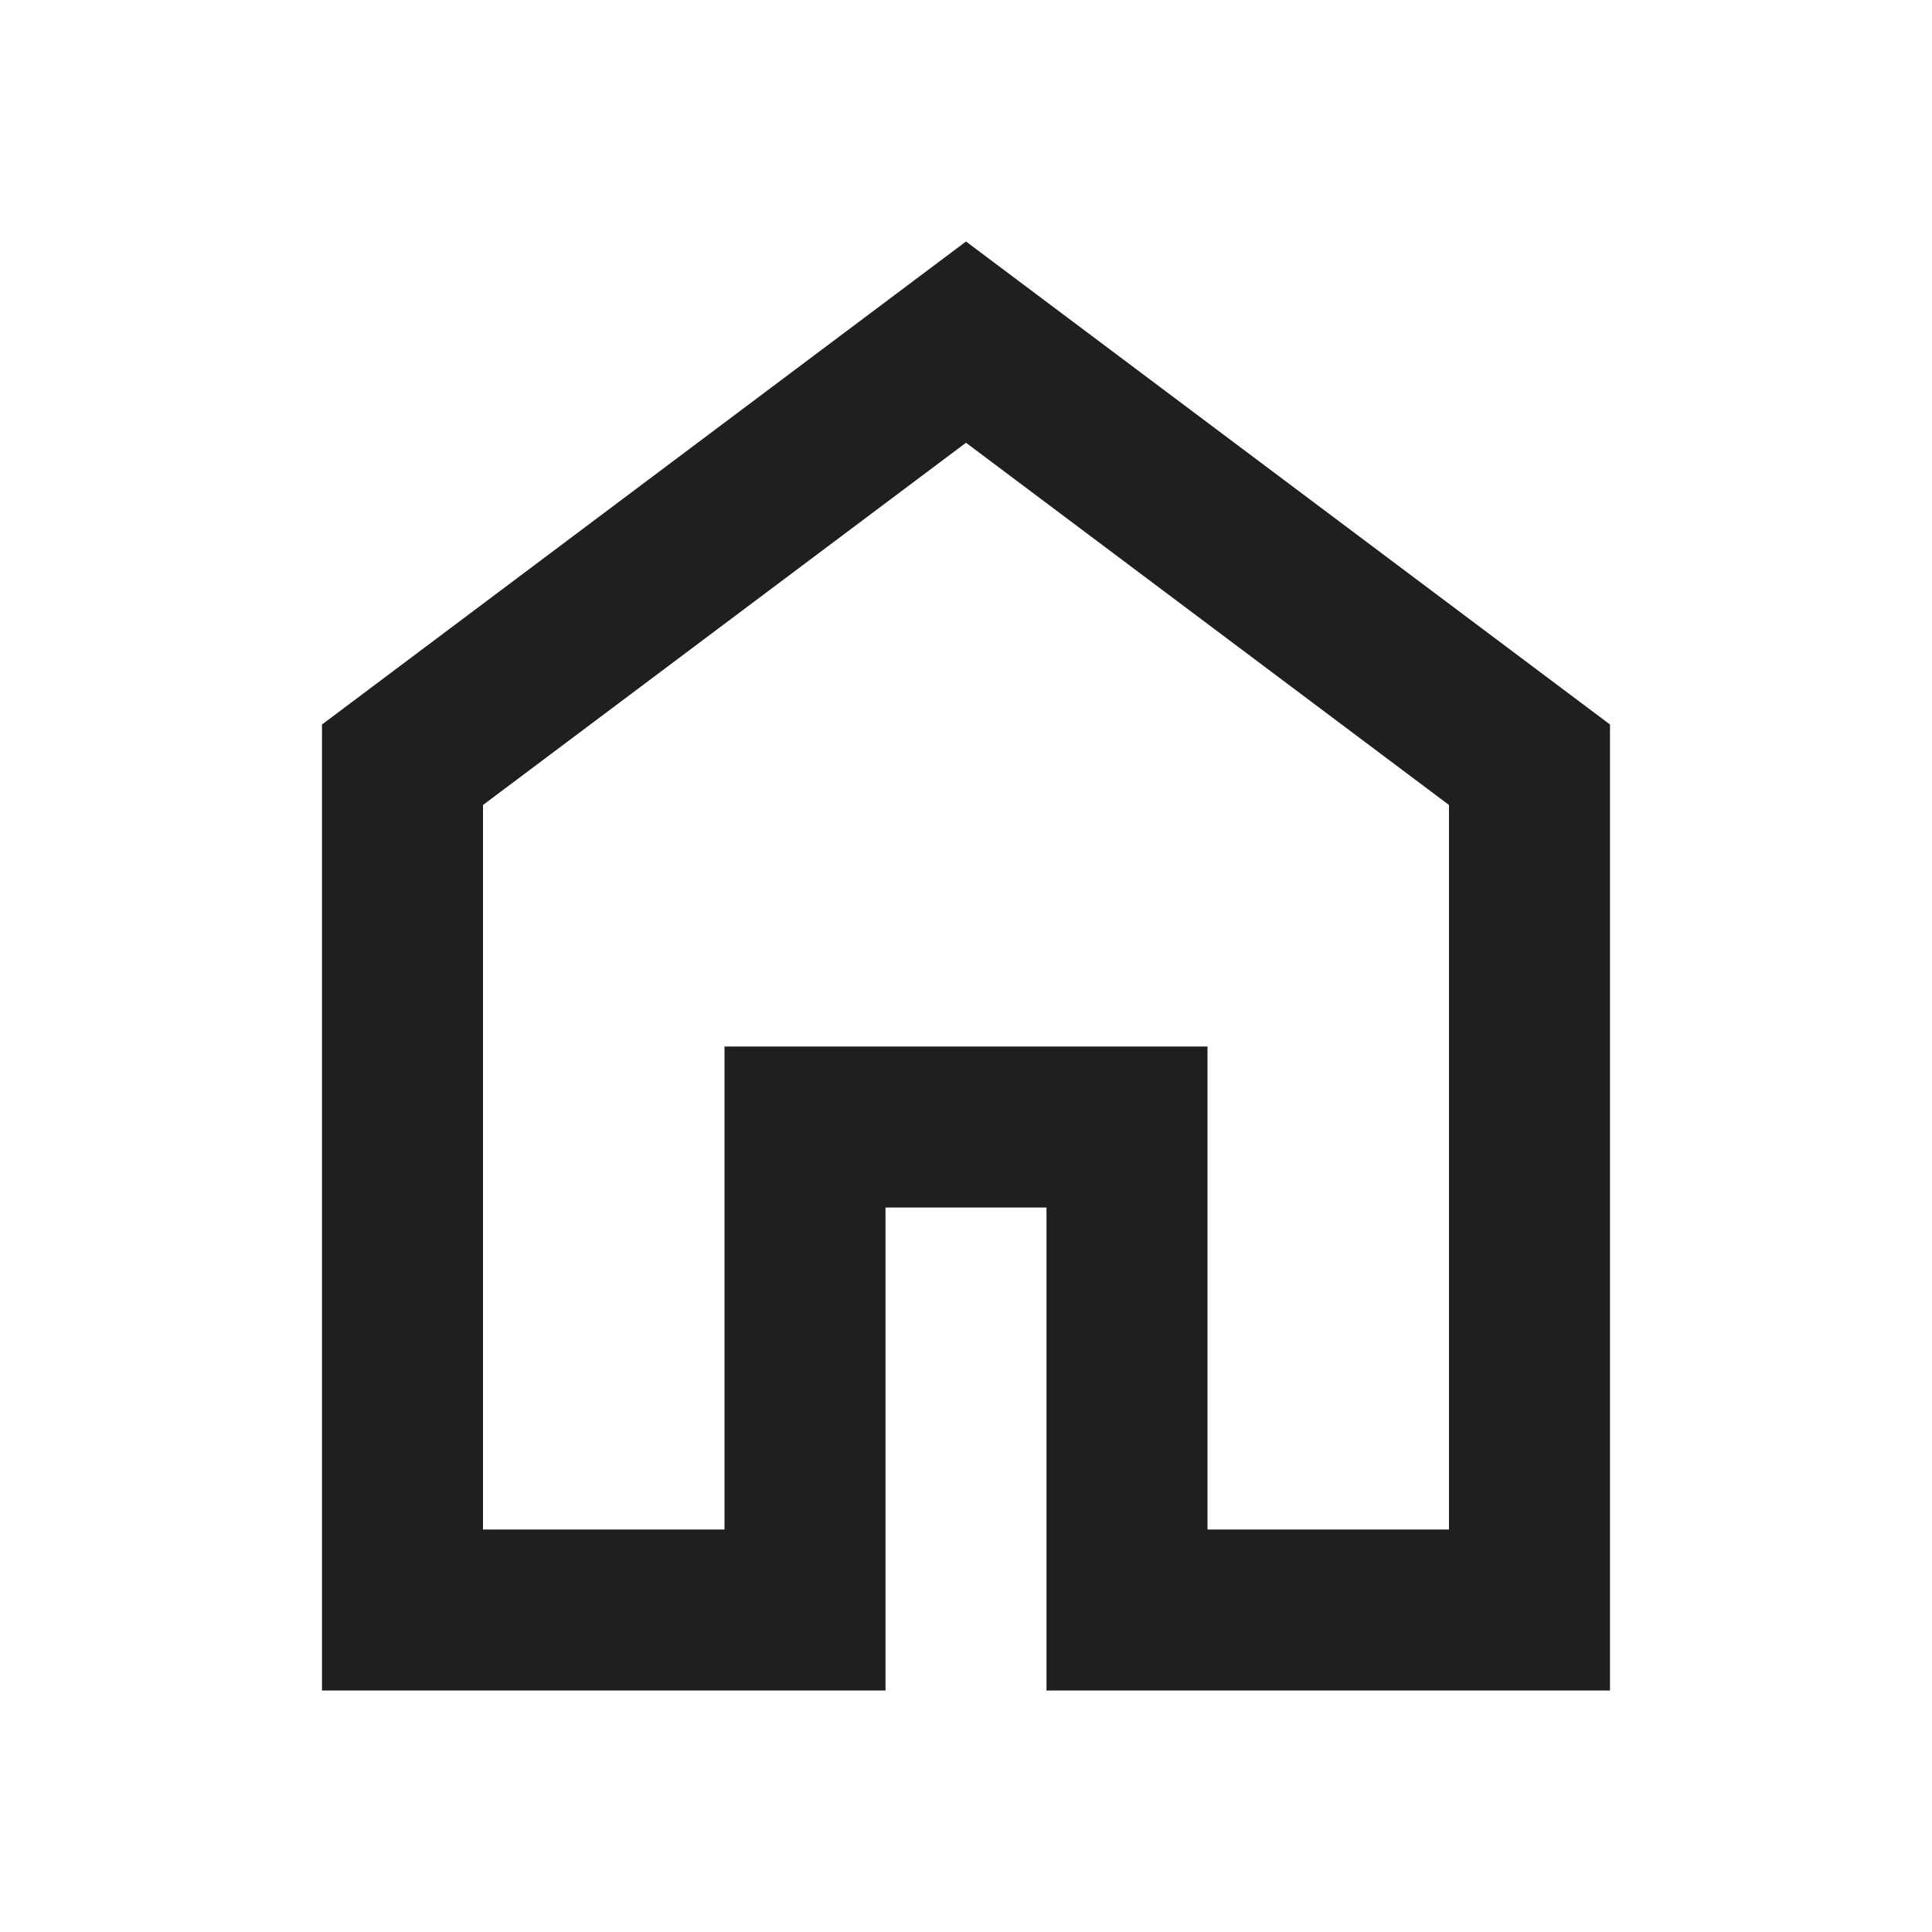
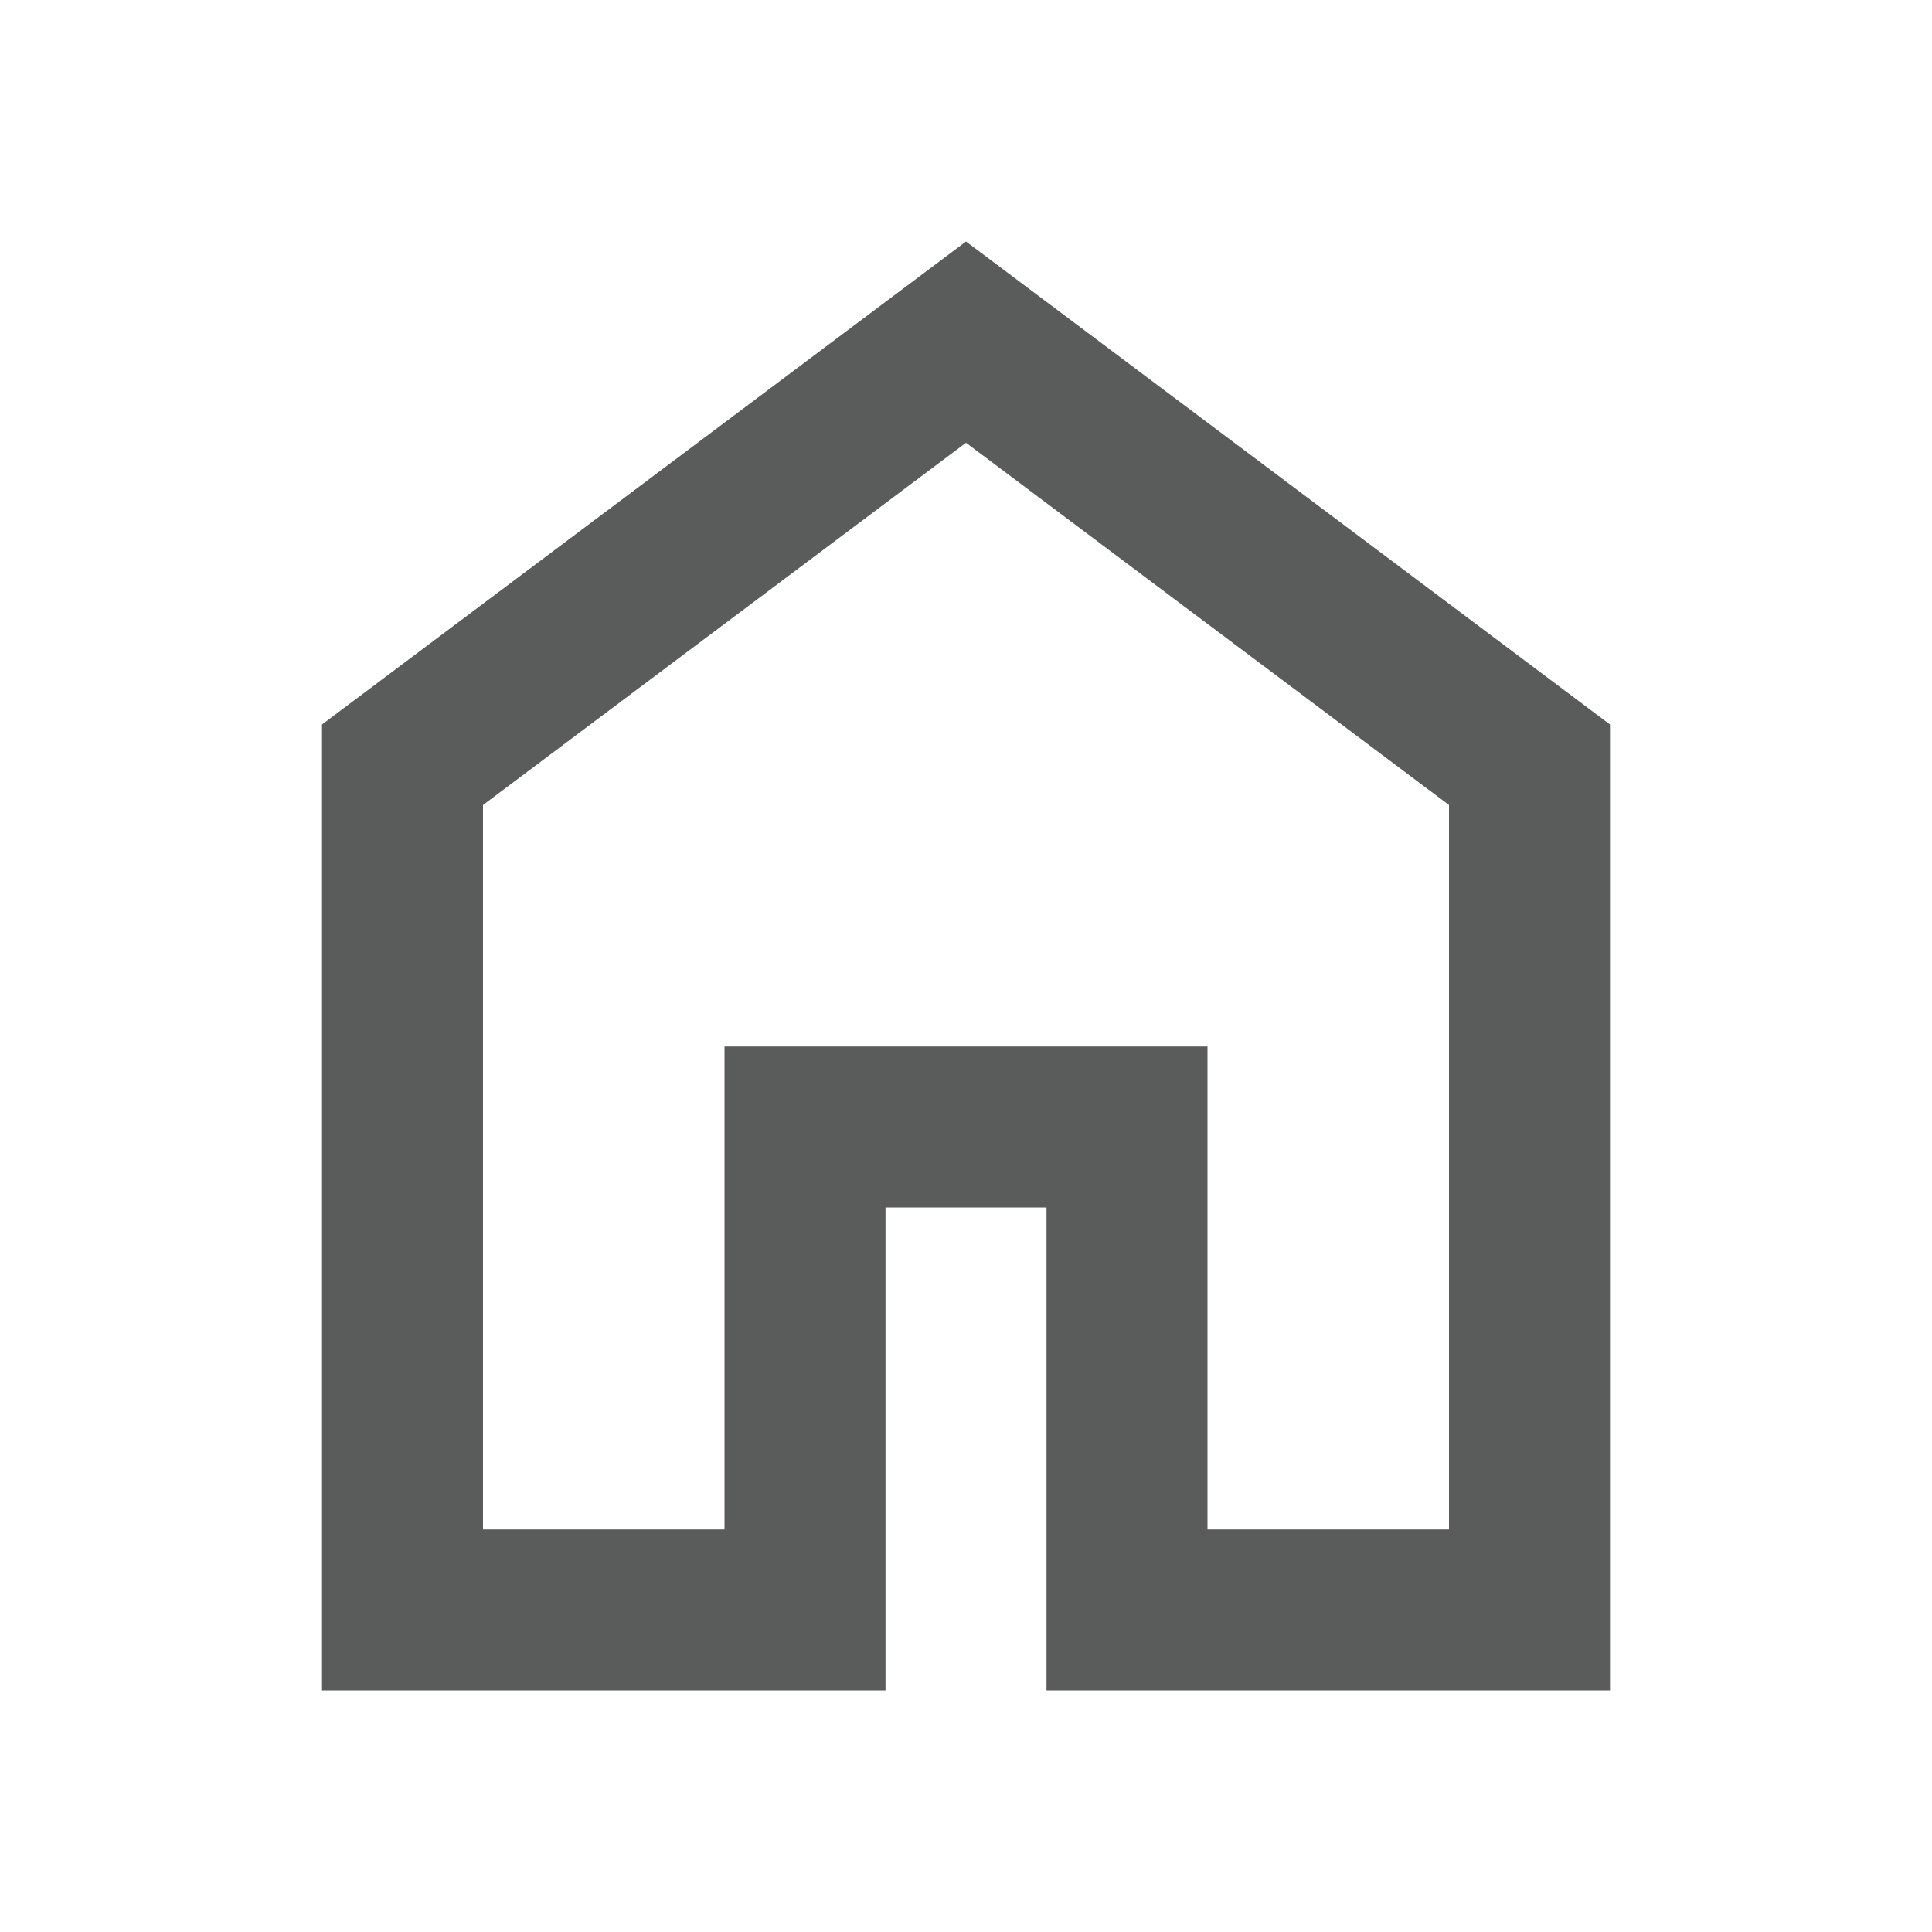
- <svg xmlns="http://www.w3.org/2000/svg" height="24px" viewBox="0 -960 960 960" width="24px" fill="#1f1f1f">
+ <svg xmlns="http://www.w3.org/2000/svg" height="24px" viewBox="0 -960 960 960" width="24px" fill="#595C5B">
  <path d="M240-200h120v-240h240v240h120v-360L480-740 240-560v360Zm-80 80v-480l320-240 320 240v480H520v-240h-80v240H160Zm320-350Z" />
</svg>
